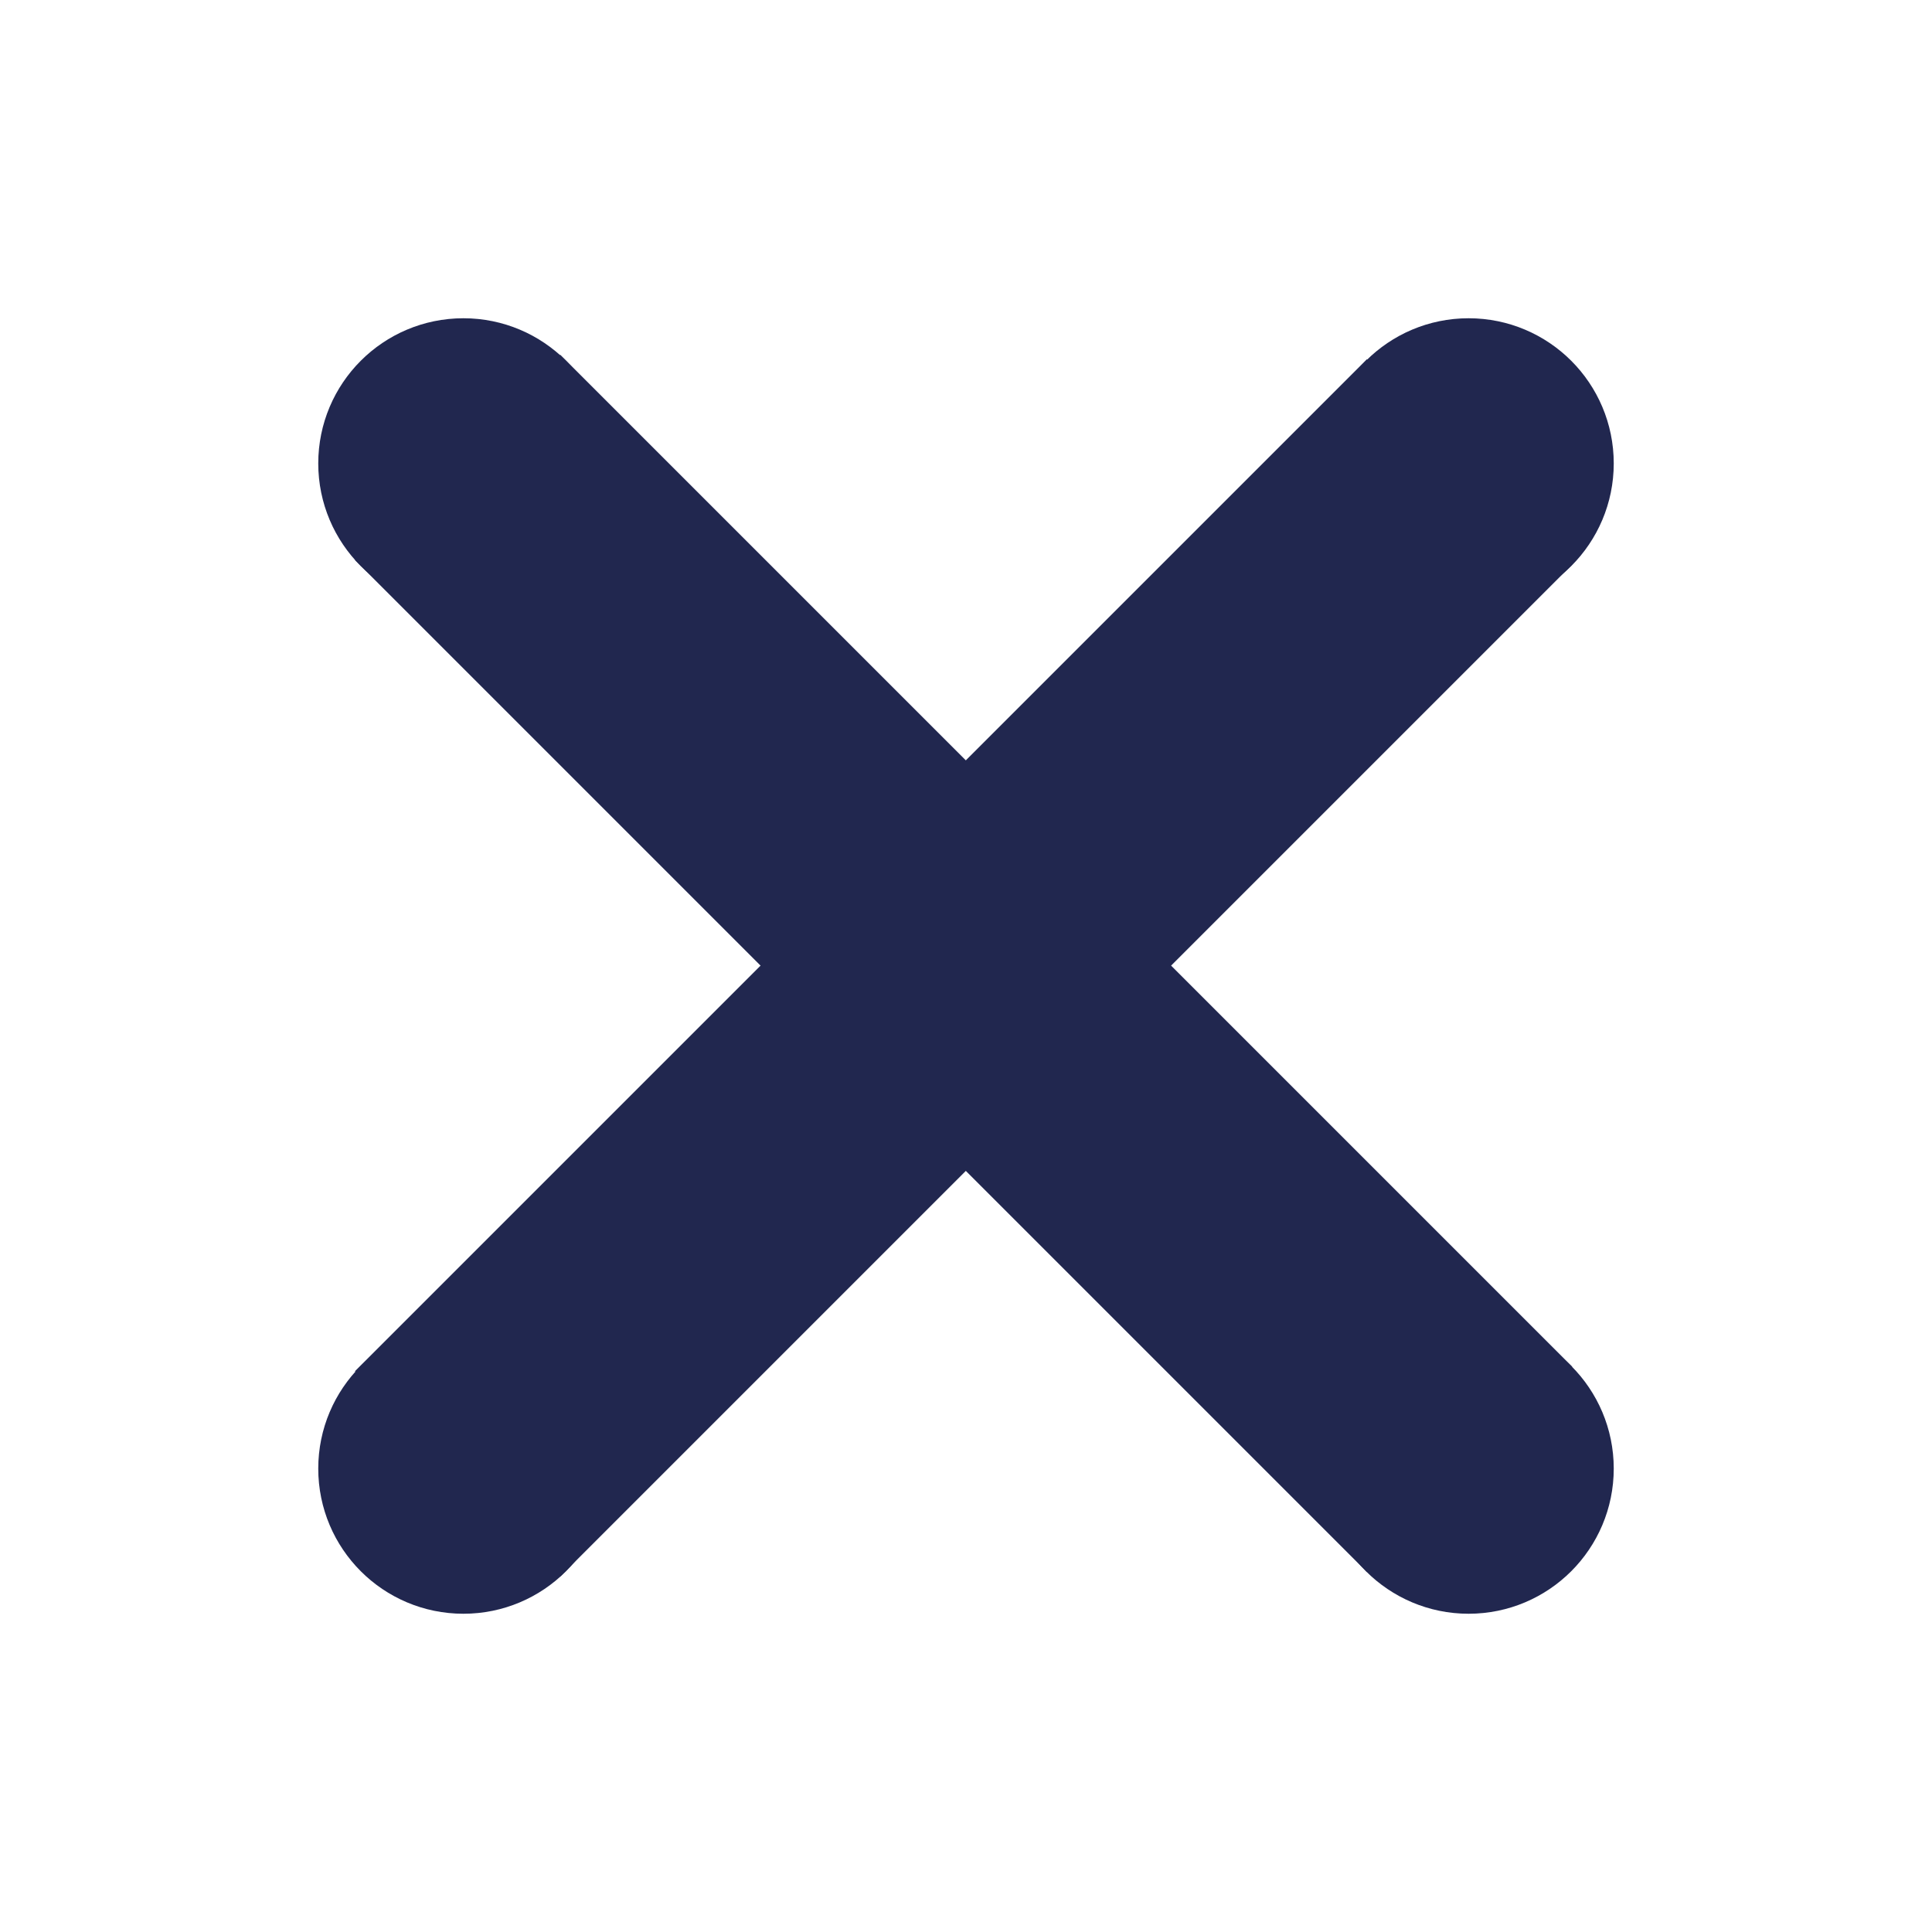
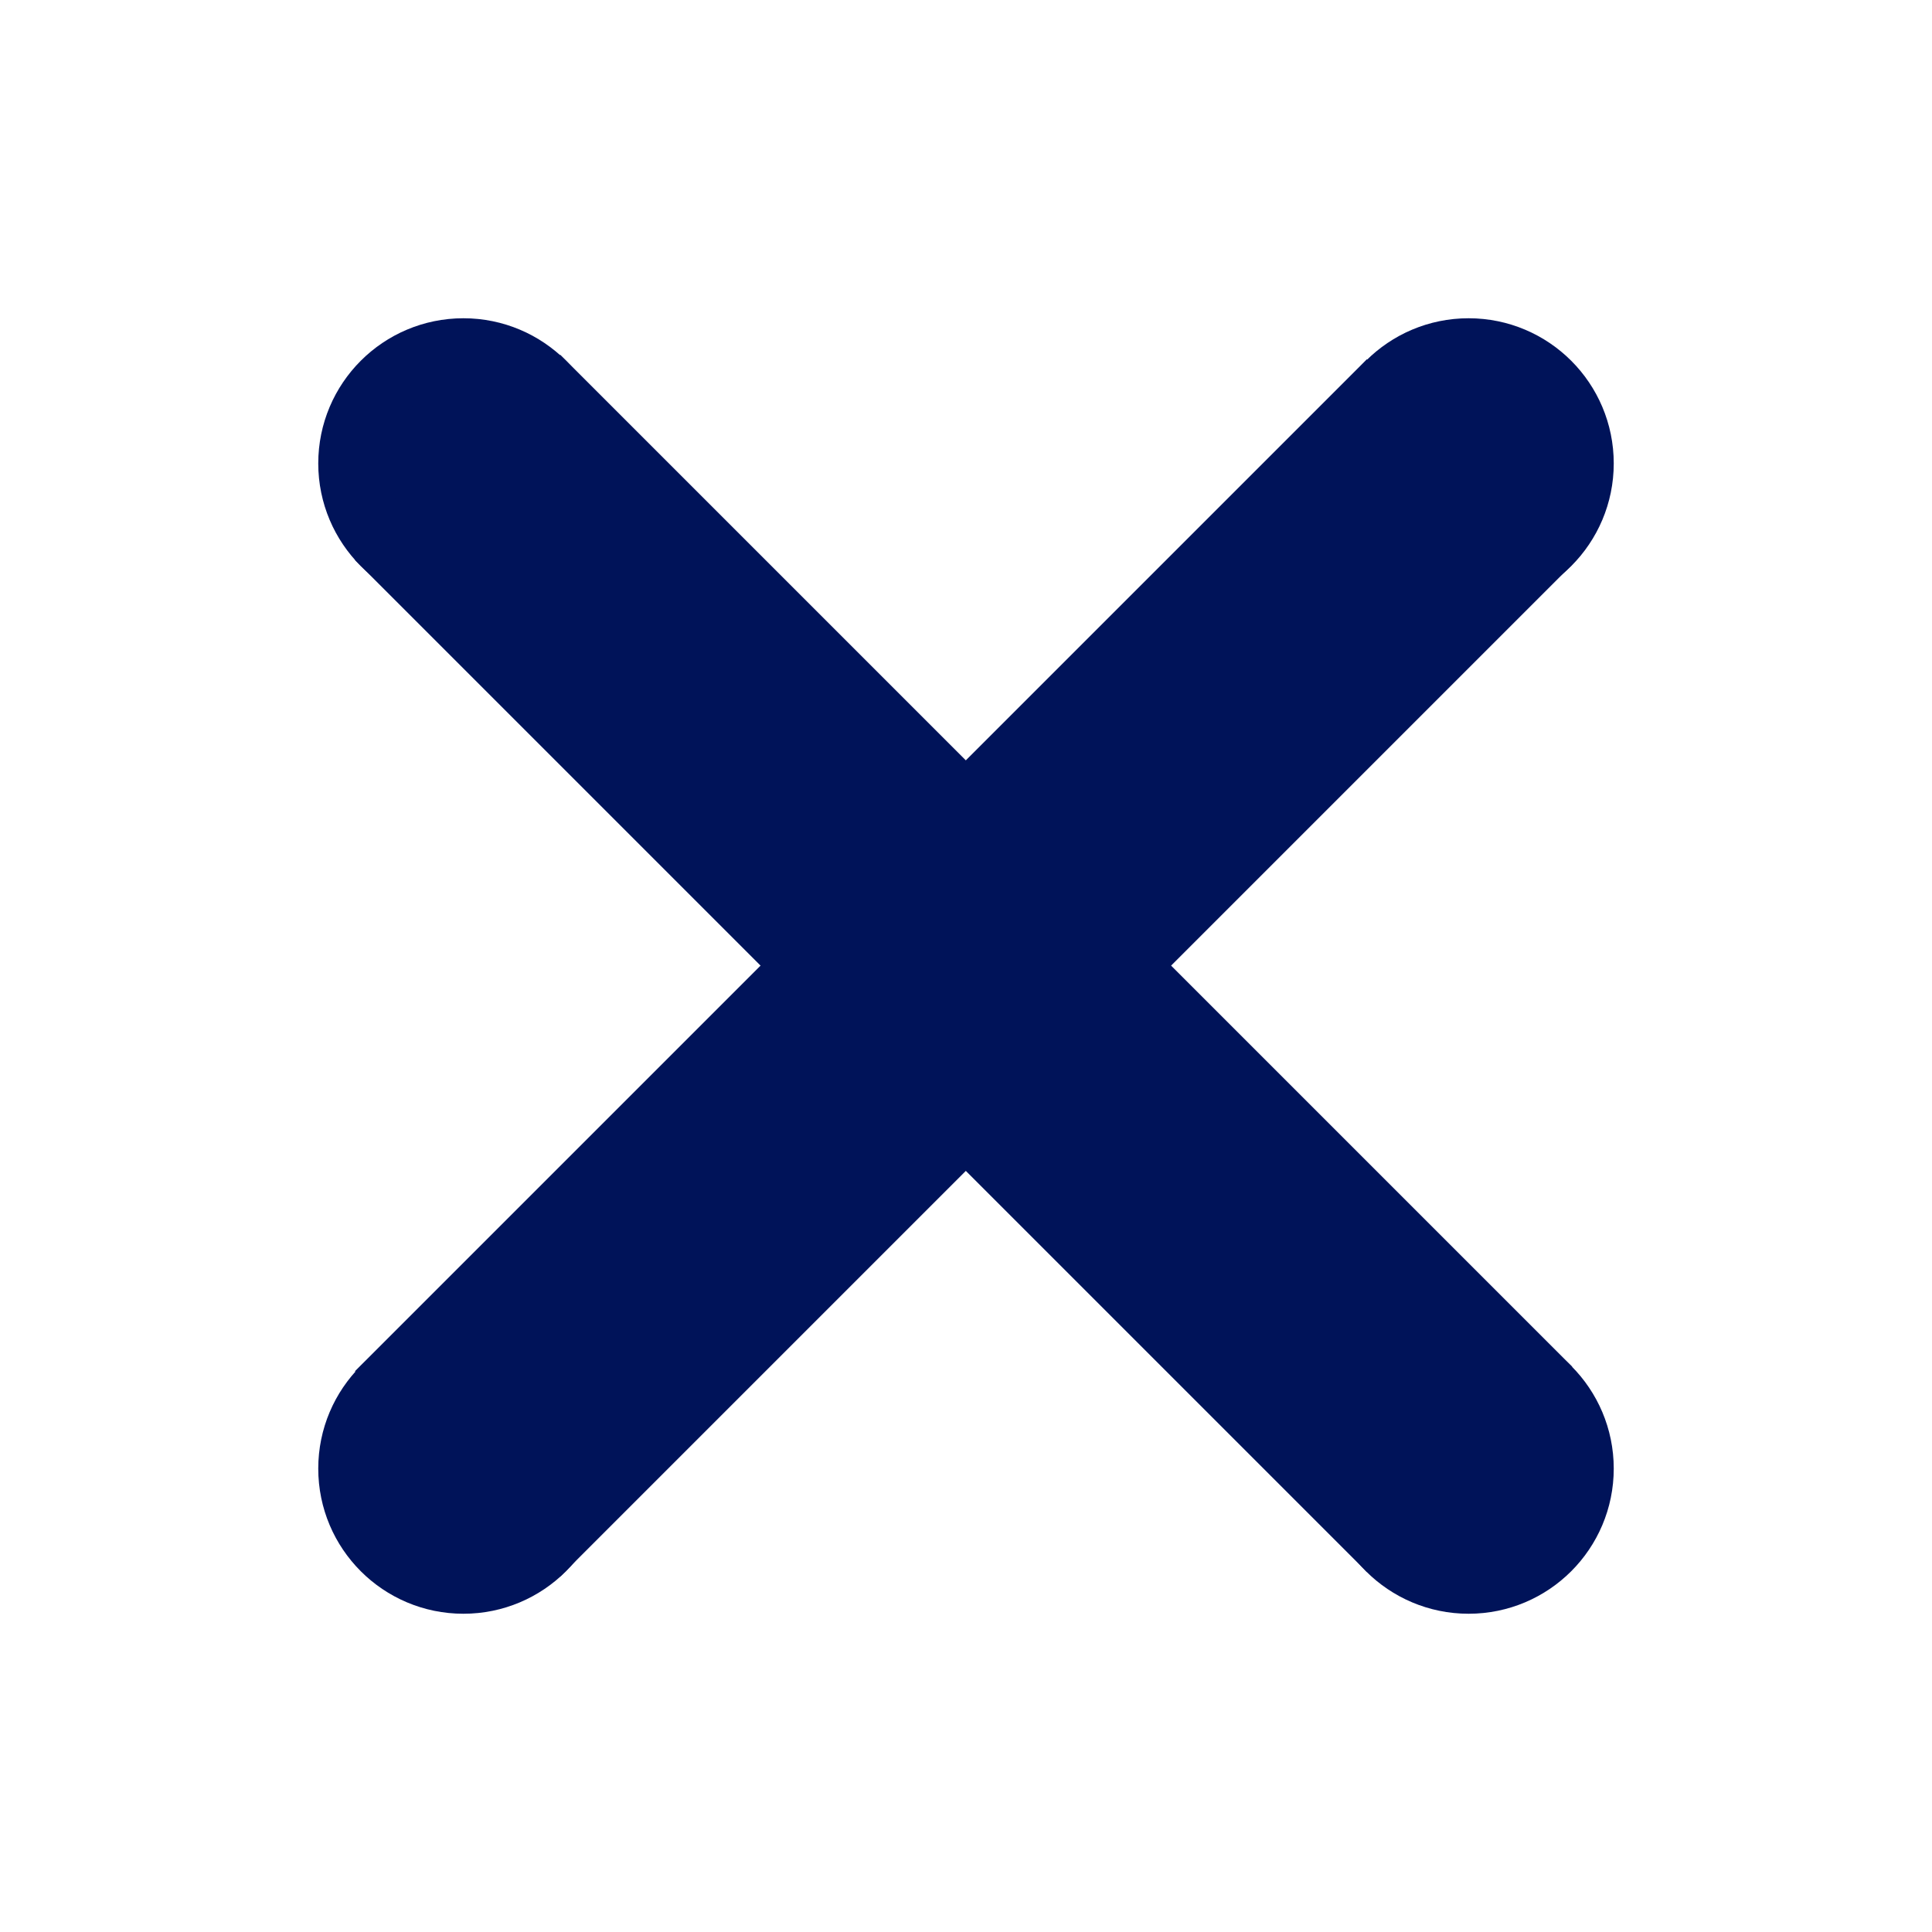
<svg xmlns="http://www.w3.org/2000/svg" version="1.1" viewBox="0 0 28.35 28.35">
  <defs>
    <style>
      .cls-1 {
-         fill: #21274f;
-         stroke: #21274f;
+         fill: #001359;
+         stroke: #001359;
        stroke-miterlimit: 10;
      }
    </style>
  </defs>
  <g>
    <g id="Vrstva_1">
      <g>
        <circle class="cls-1" cx="6.8" cy="6.8" r="1.63" />
        <circle class="cls-1" cx="21.55" cy="21.55" r="1.63" />
        <rect class="cls-1" x="4.14" y="12.51" width="20" height="3.26" transform="translate(14.14 -5.86) rotate(45)" />
      </g>
      <g>
        <circle class="cls-1" cx="6.8" cy="21.55" r="1.63" />
        <circle class="cls-1" cx="21.55" cy="6.8" r="1.63" />
        <rect class="cls-1" x="4.14" y="12.57" width="20" height="3.26" transform="translate(-5.9 14.16) rotate(-45)" />
      </g>
    </g>
  </g>
</svg>
